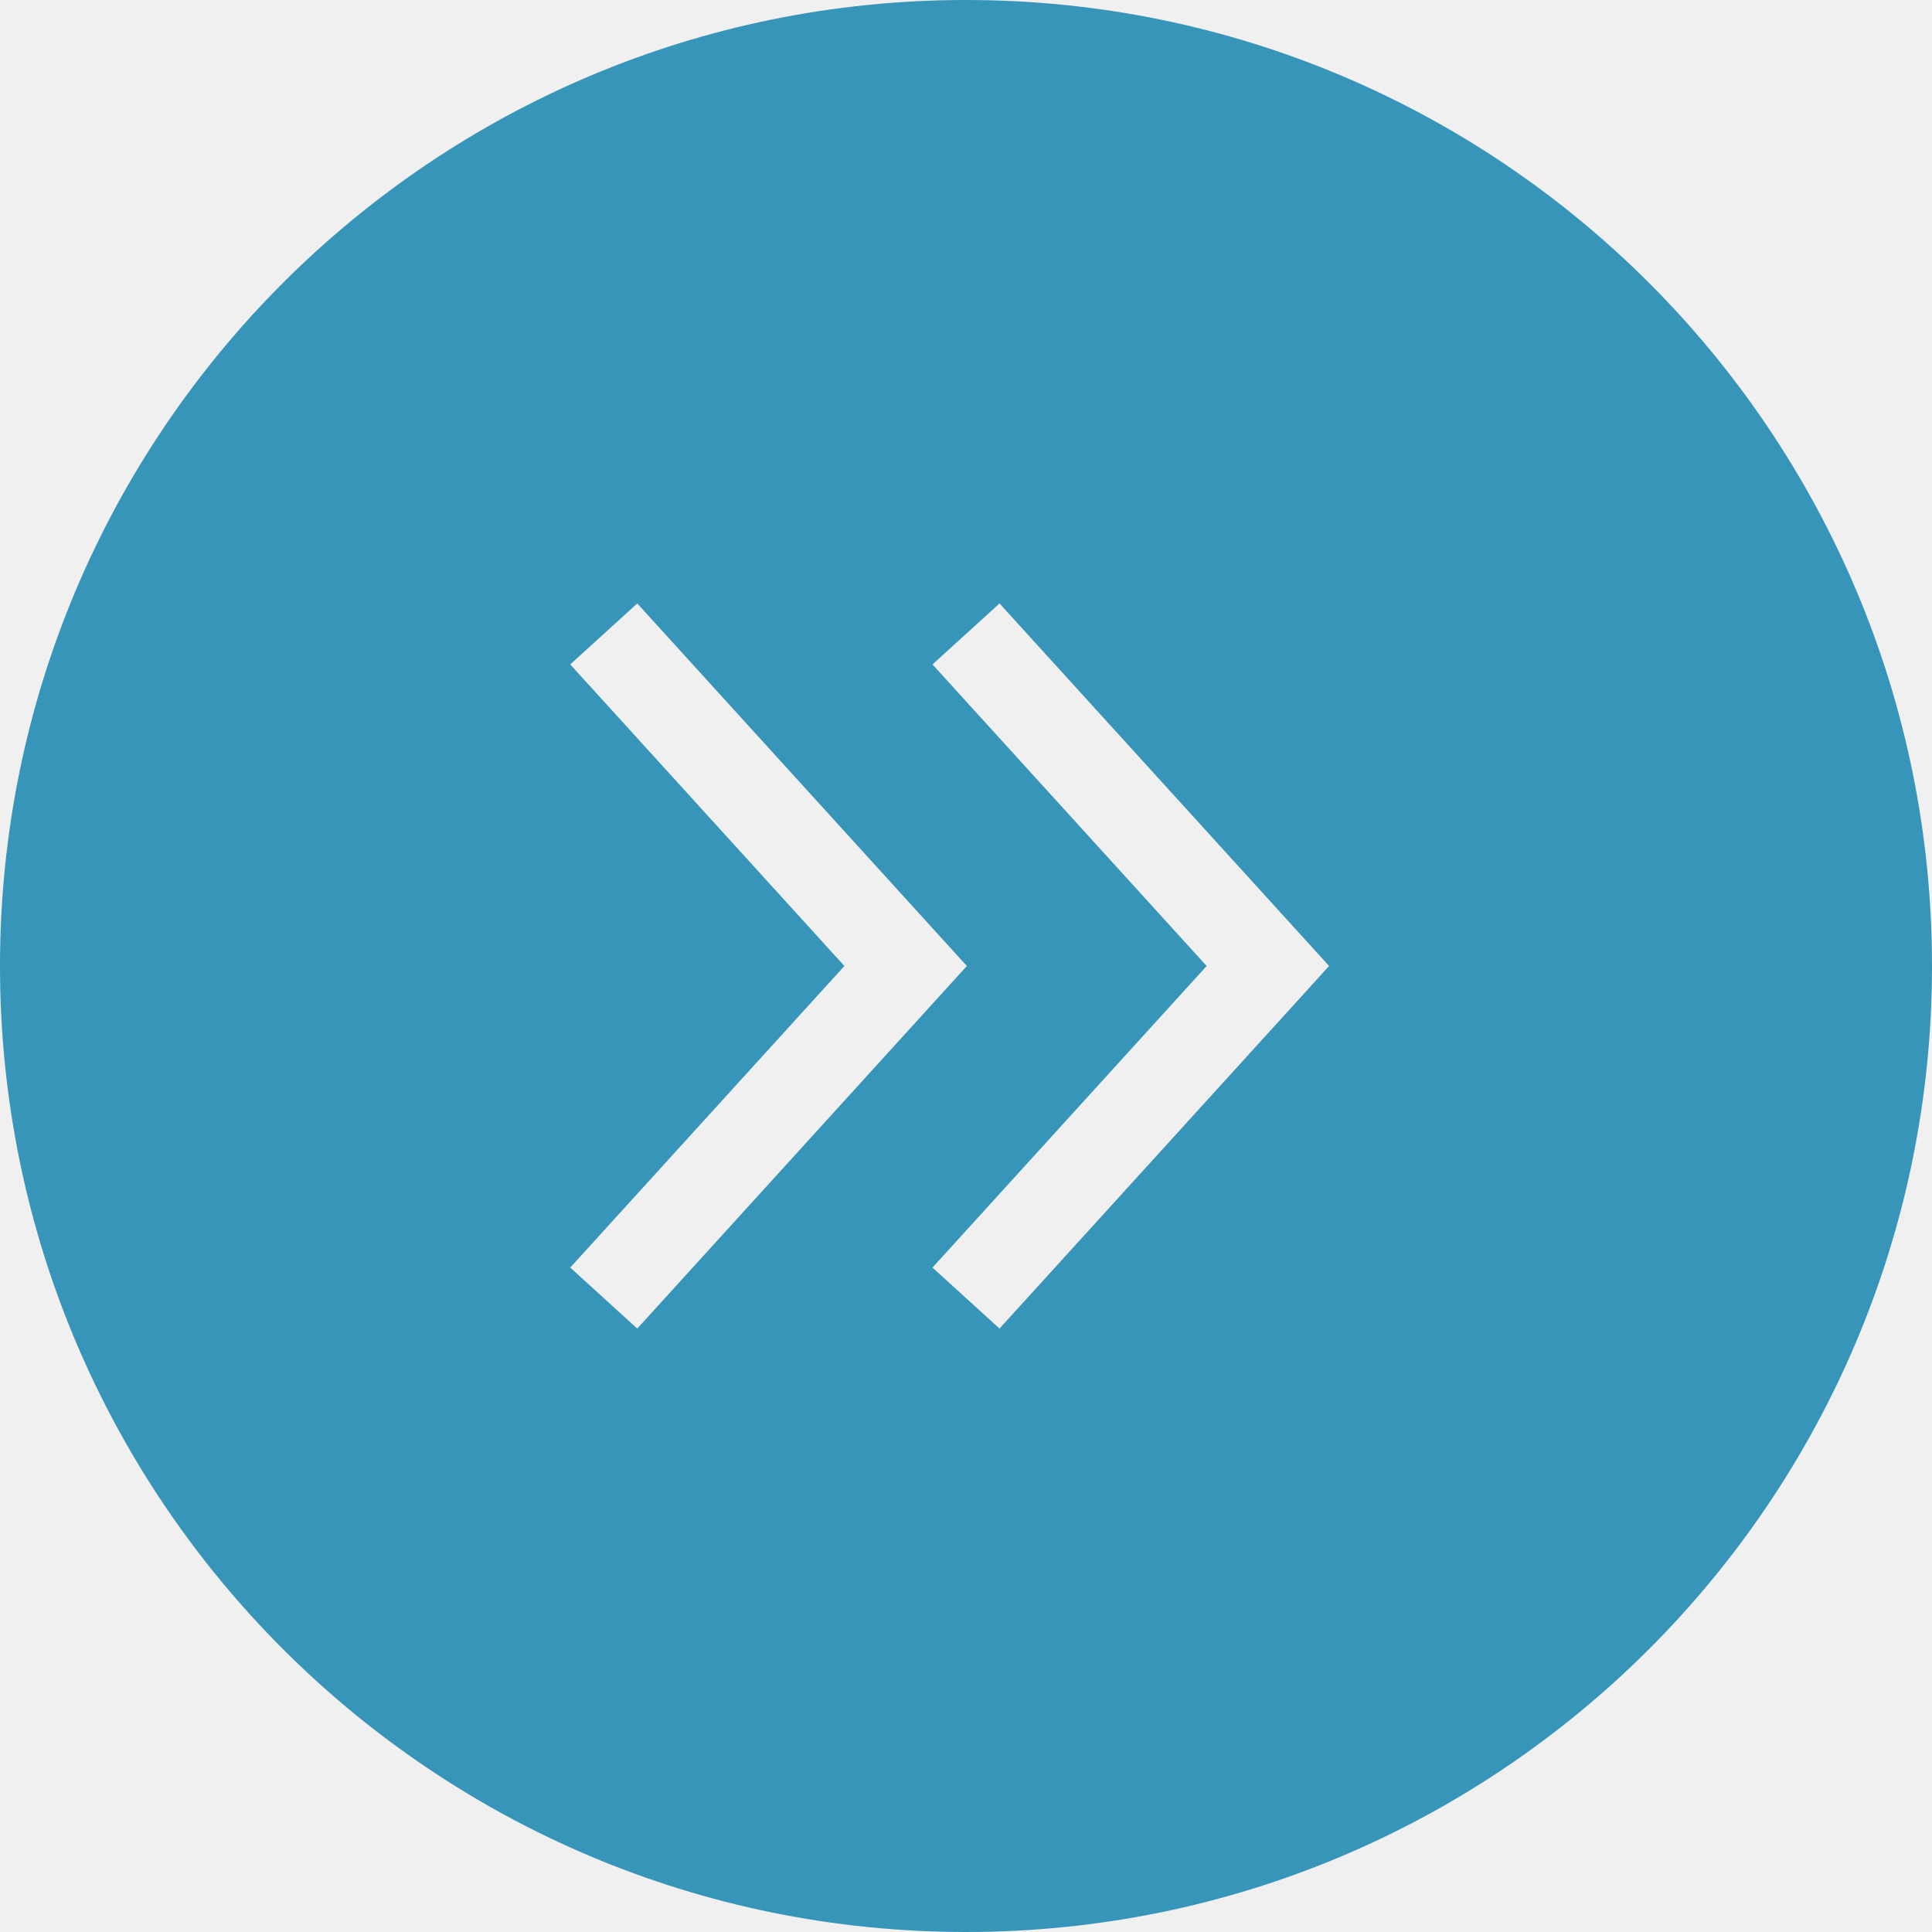
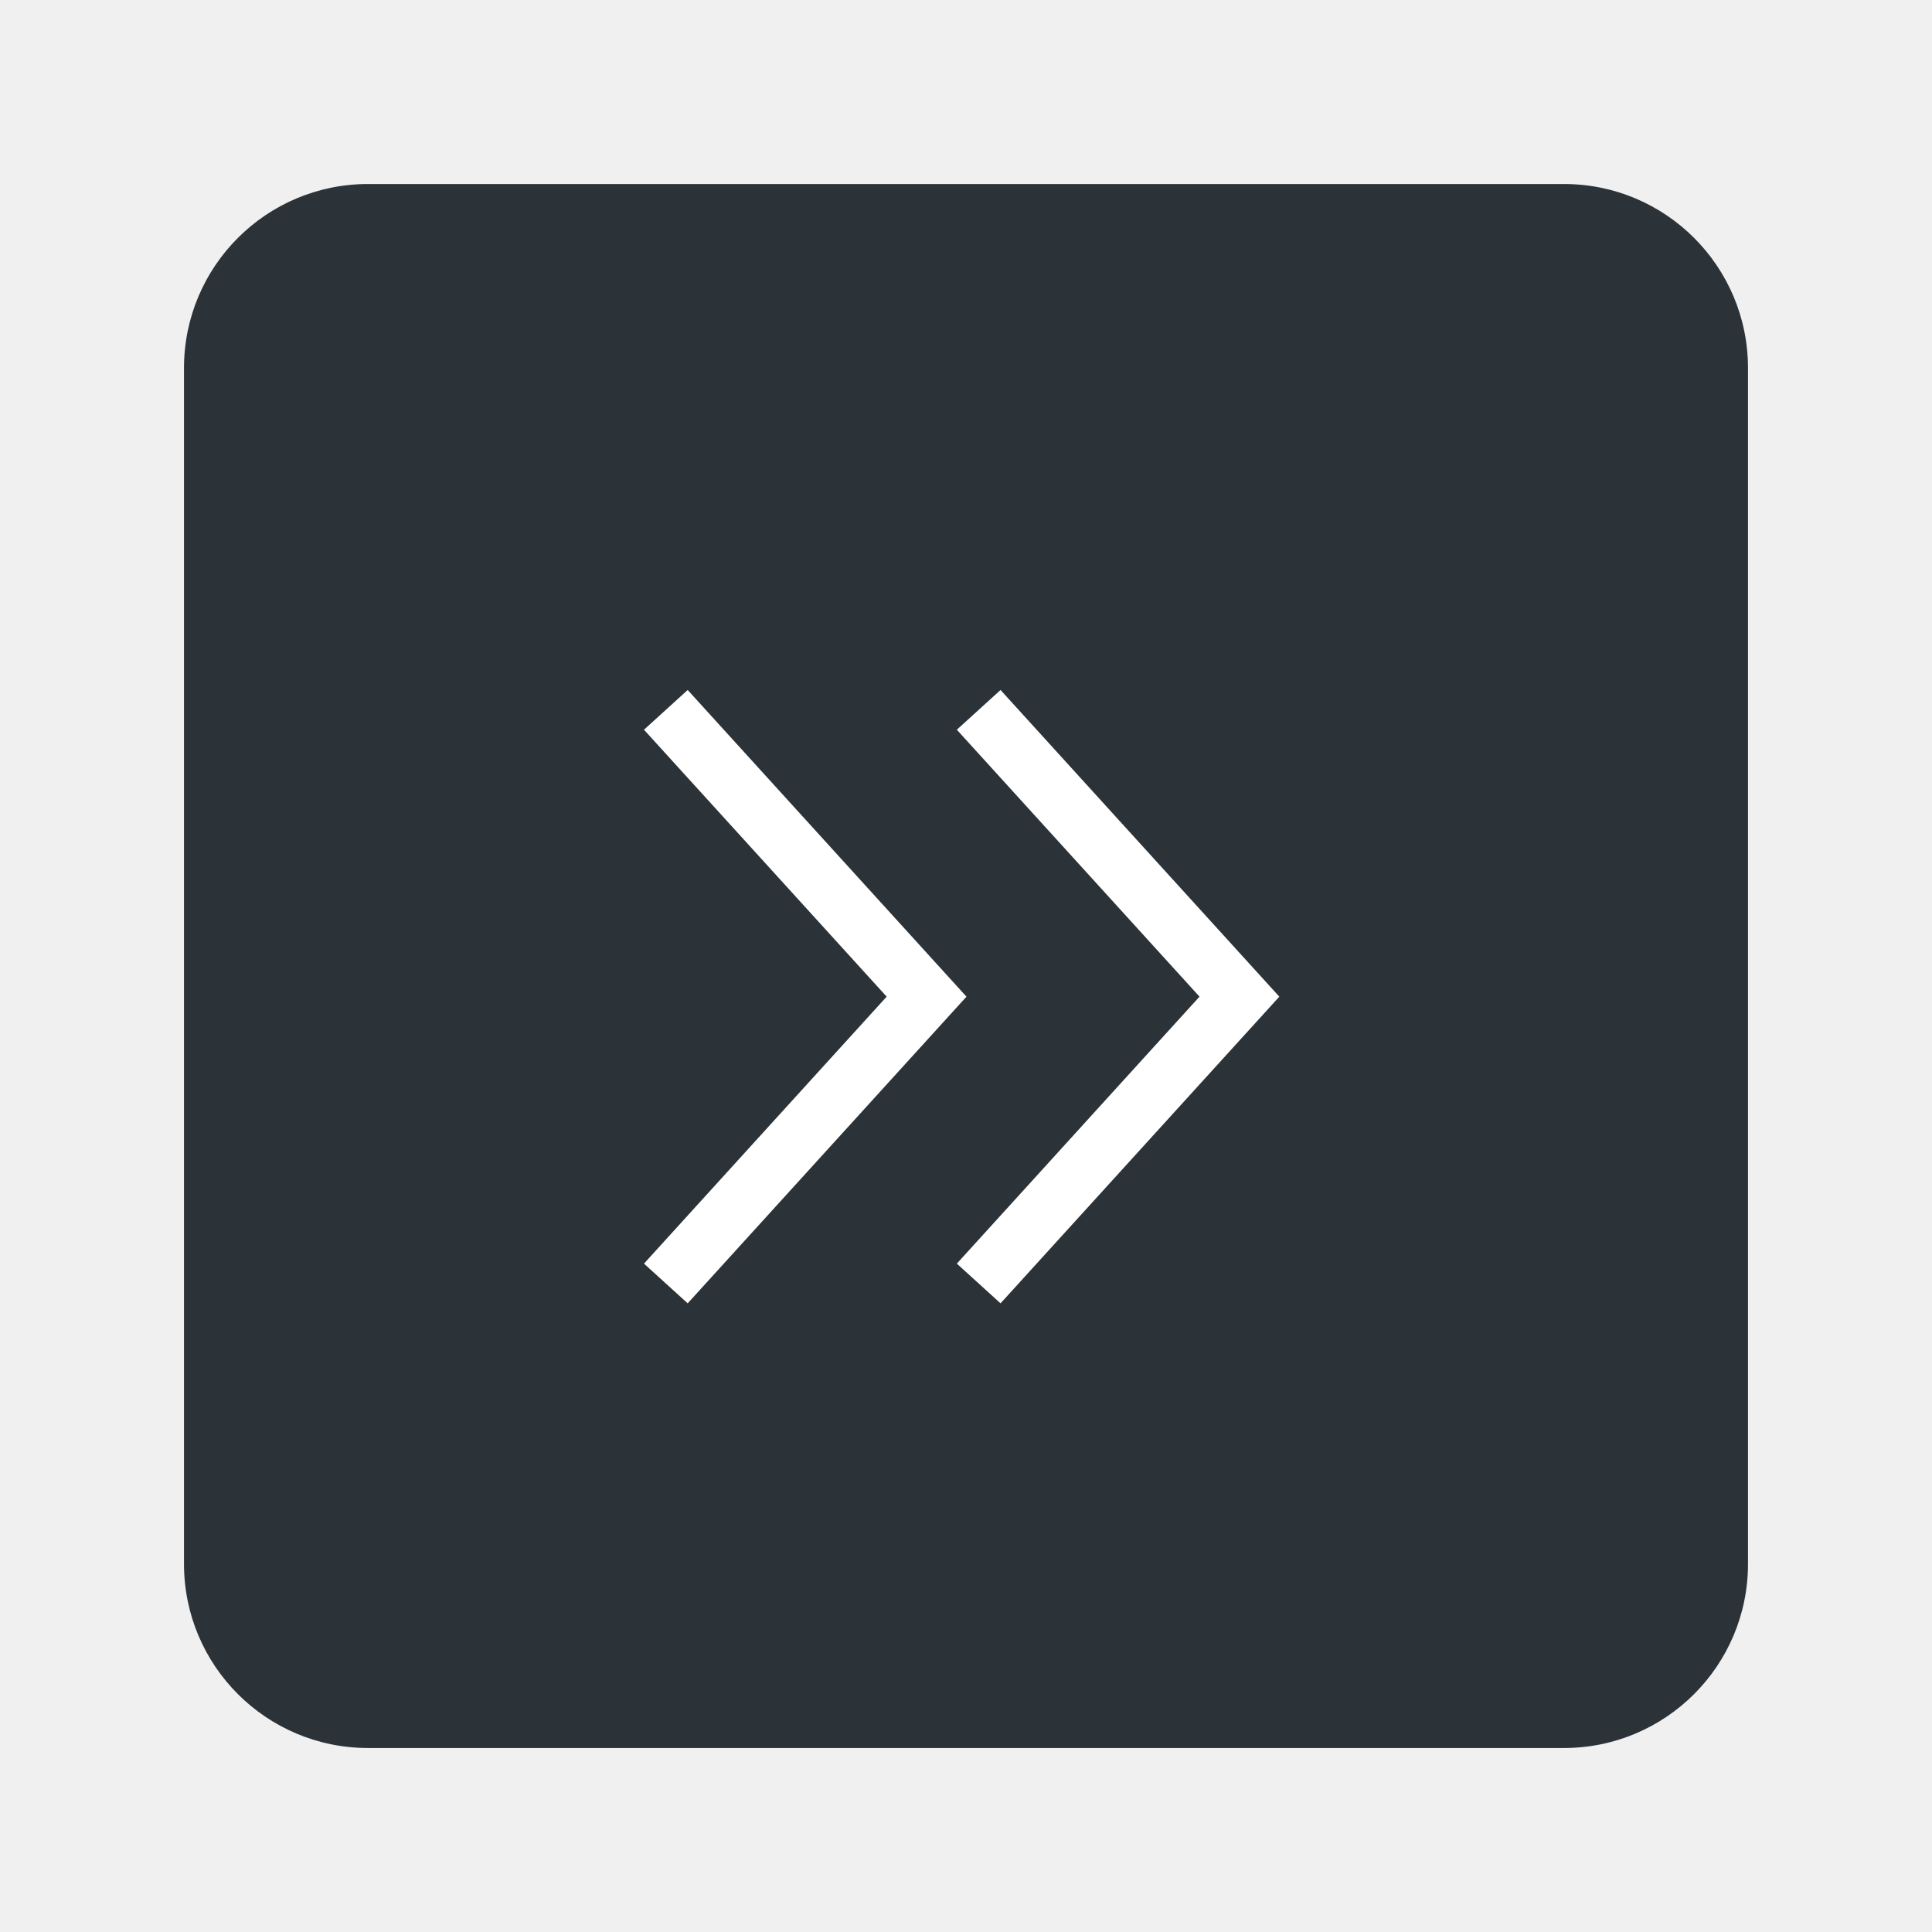
- <svg xmlns="http://www.w3.org/2000/svg" width="32" height="32" viewBox="0 0 32 32" fill="none">
-   <path fill-rule="evenodd" clip-rule="evenodd" d="M32 16C32 24.837 24.837 32 16 32C7.163 32 0 24.837 0 16C0 7.163 7.163 0 16 0C24.837 0 32 7.163 32 16ZM15.445 11.005L19.986 16L15.445 20.995L16.555 22.005L21.555 16.505L22.014 16L21.555 15.495L16.555 9.995L15.445 11.005ZM9.445 11.005L13.986 16L9.445 20.995L10.555 22.005L15.555 16.505L16.014 16L15.555 15.495L10.555 9.995L9.445 11.005Z" fill="#3895BA" />
+ <svg xmlns="http://www.w3.org/2000/svg" width="128" height="128" viewBox="0 0 128 128" fill="none">
+   <rect x="12.19" y="12.191" width="103.619" height="103.619" rx="12.191" fill="#2C3338" />
+   <g style="mix-blend-mode:screen">
+     <path fill-rule="evenodd" clip-rule="evenodd" d="M42.666 48.346L58.744 66.031L42.666 83.718L45.561 86.349L62.835 67.347L64.031 66.032L62.835 64.716L45.561 45.714L42.666 48.346ZM63.393 48.346L79.471 66.031L63.393 83.718L66.288 86.349L83.562 67.347L84.758 66.032L83.562 64.716L66.288 45.714L63.393 48.346Z" fill="white" />
+   </g>
</svg>
